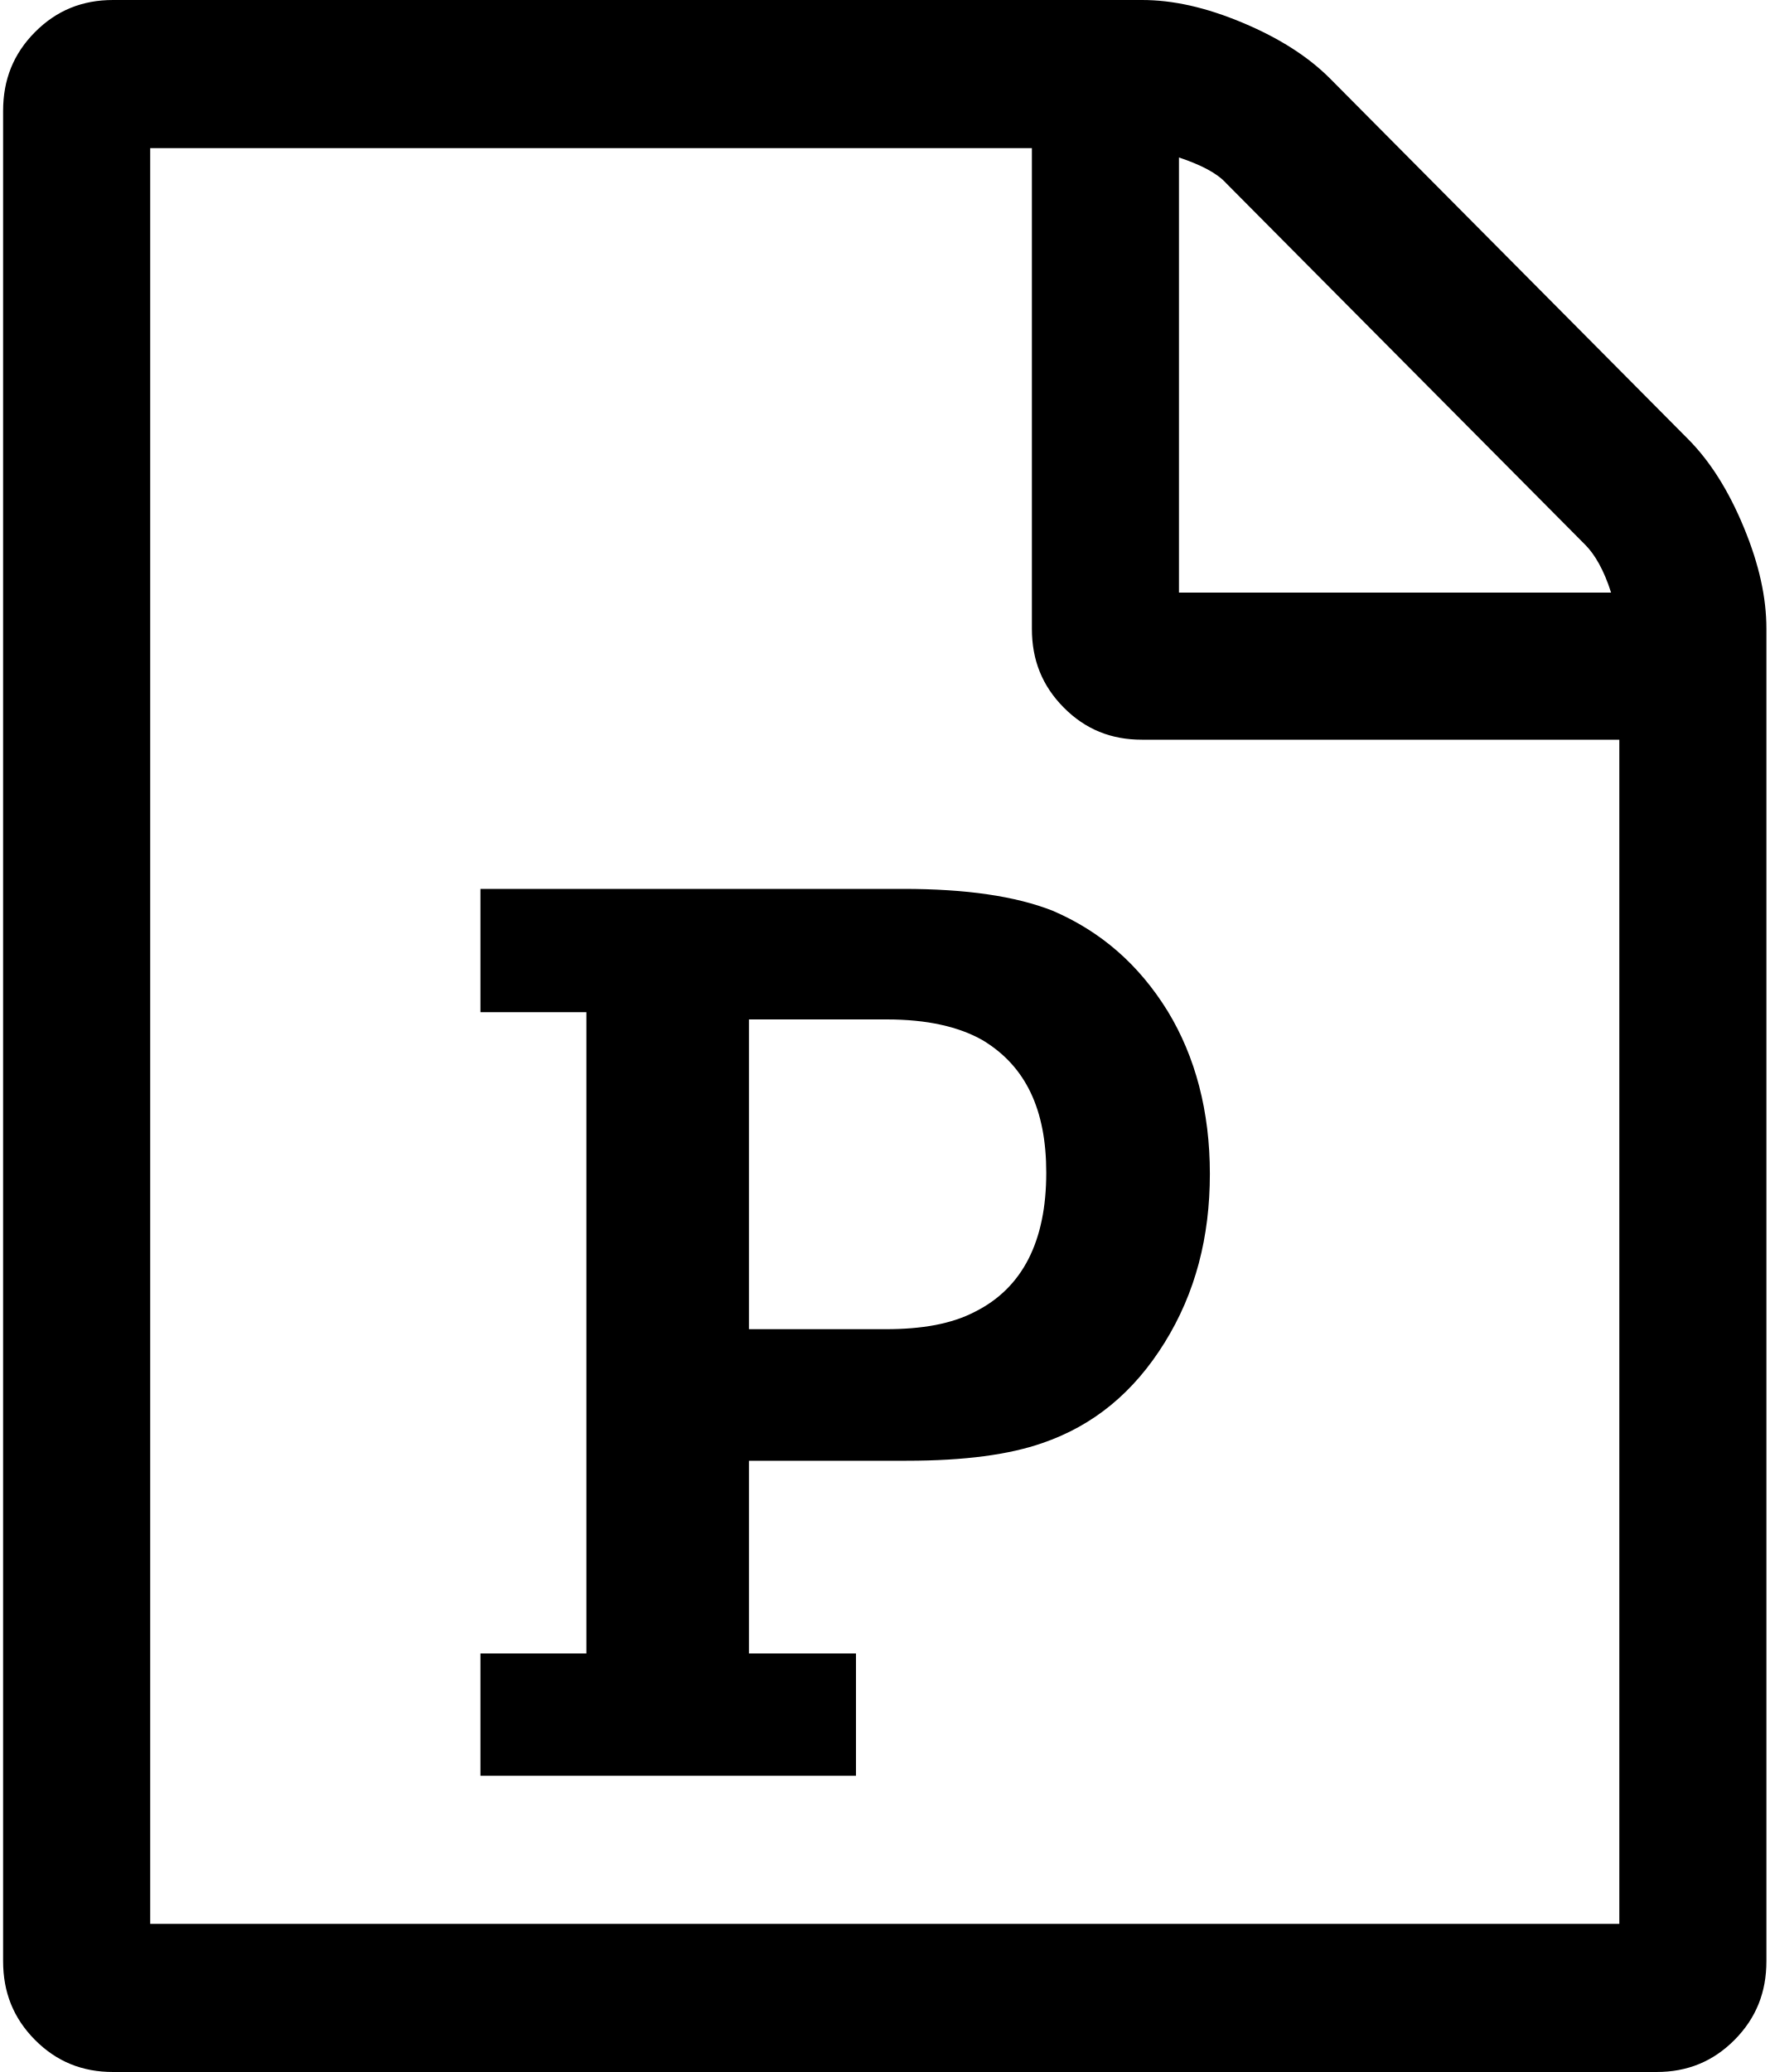
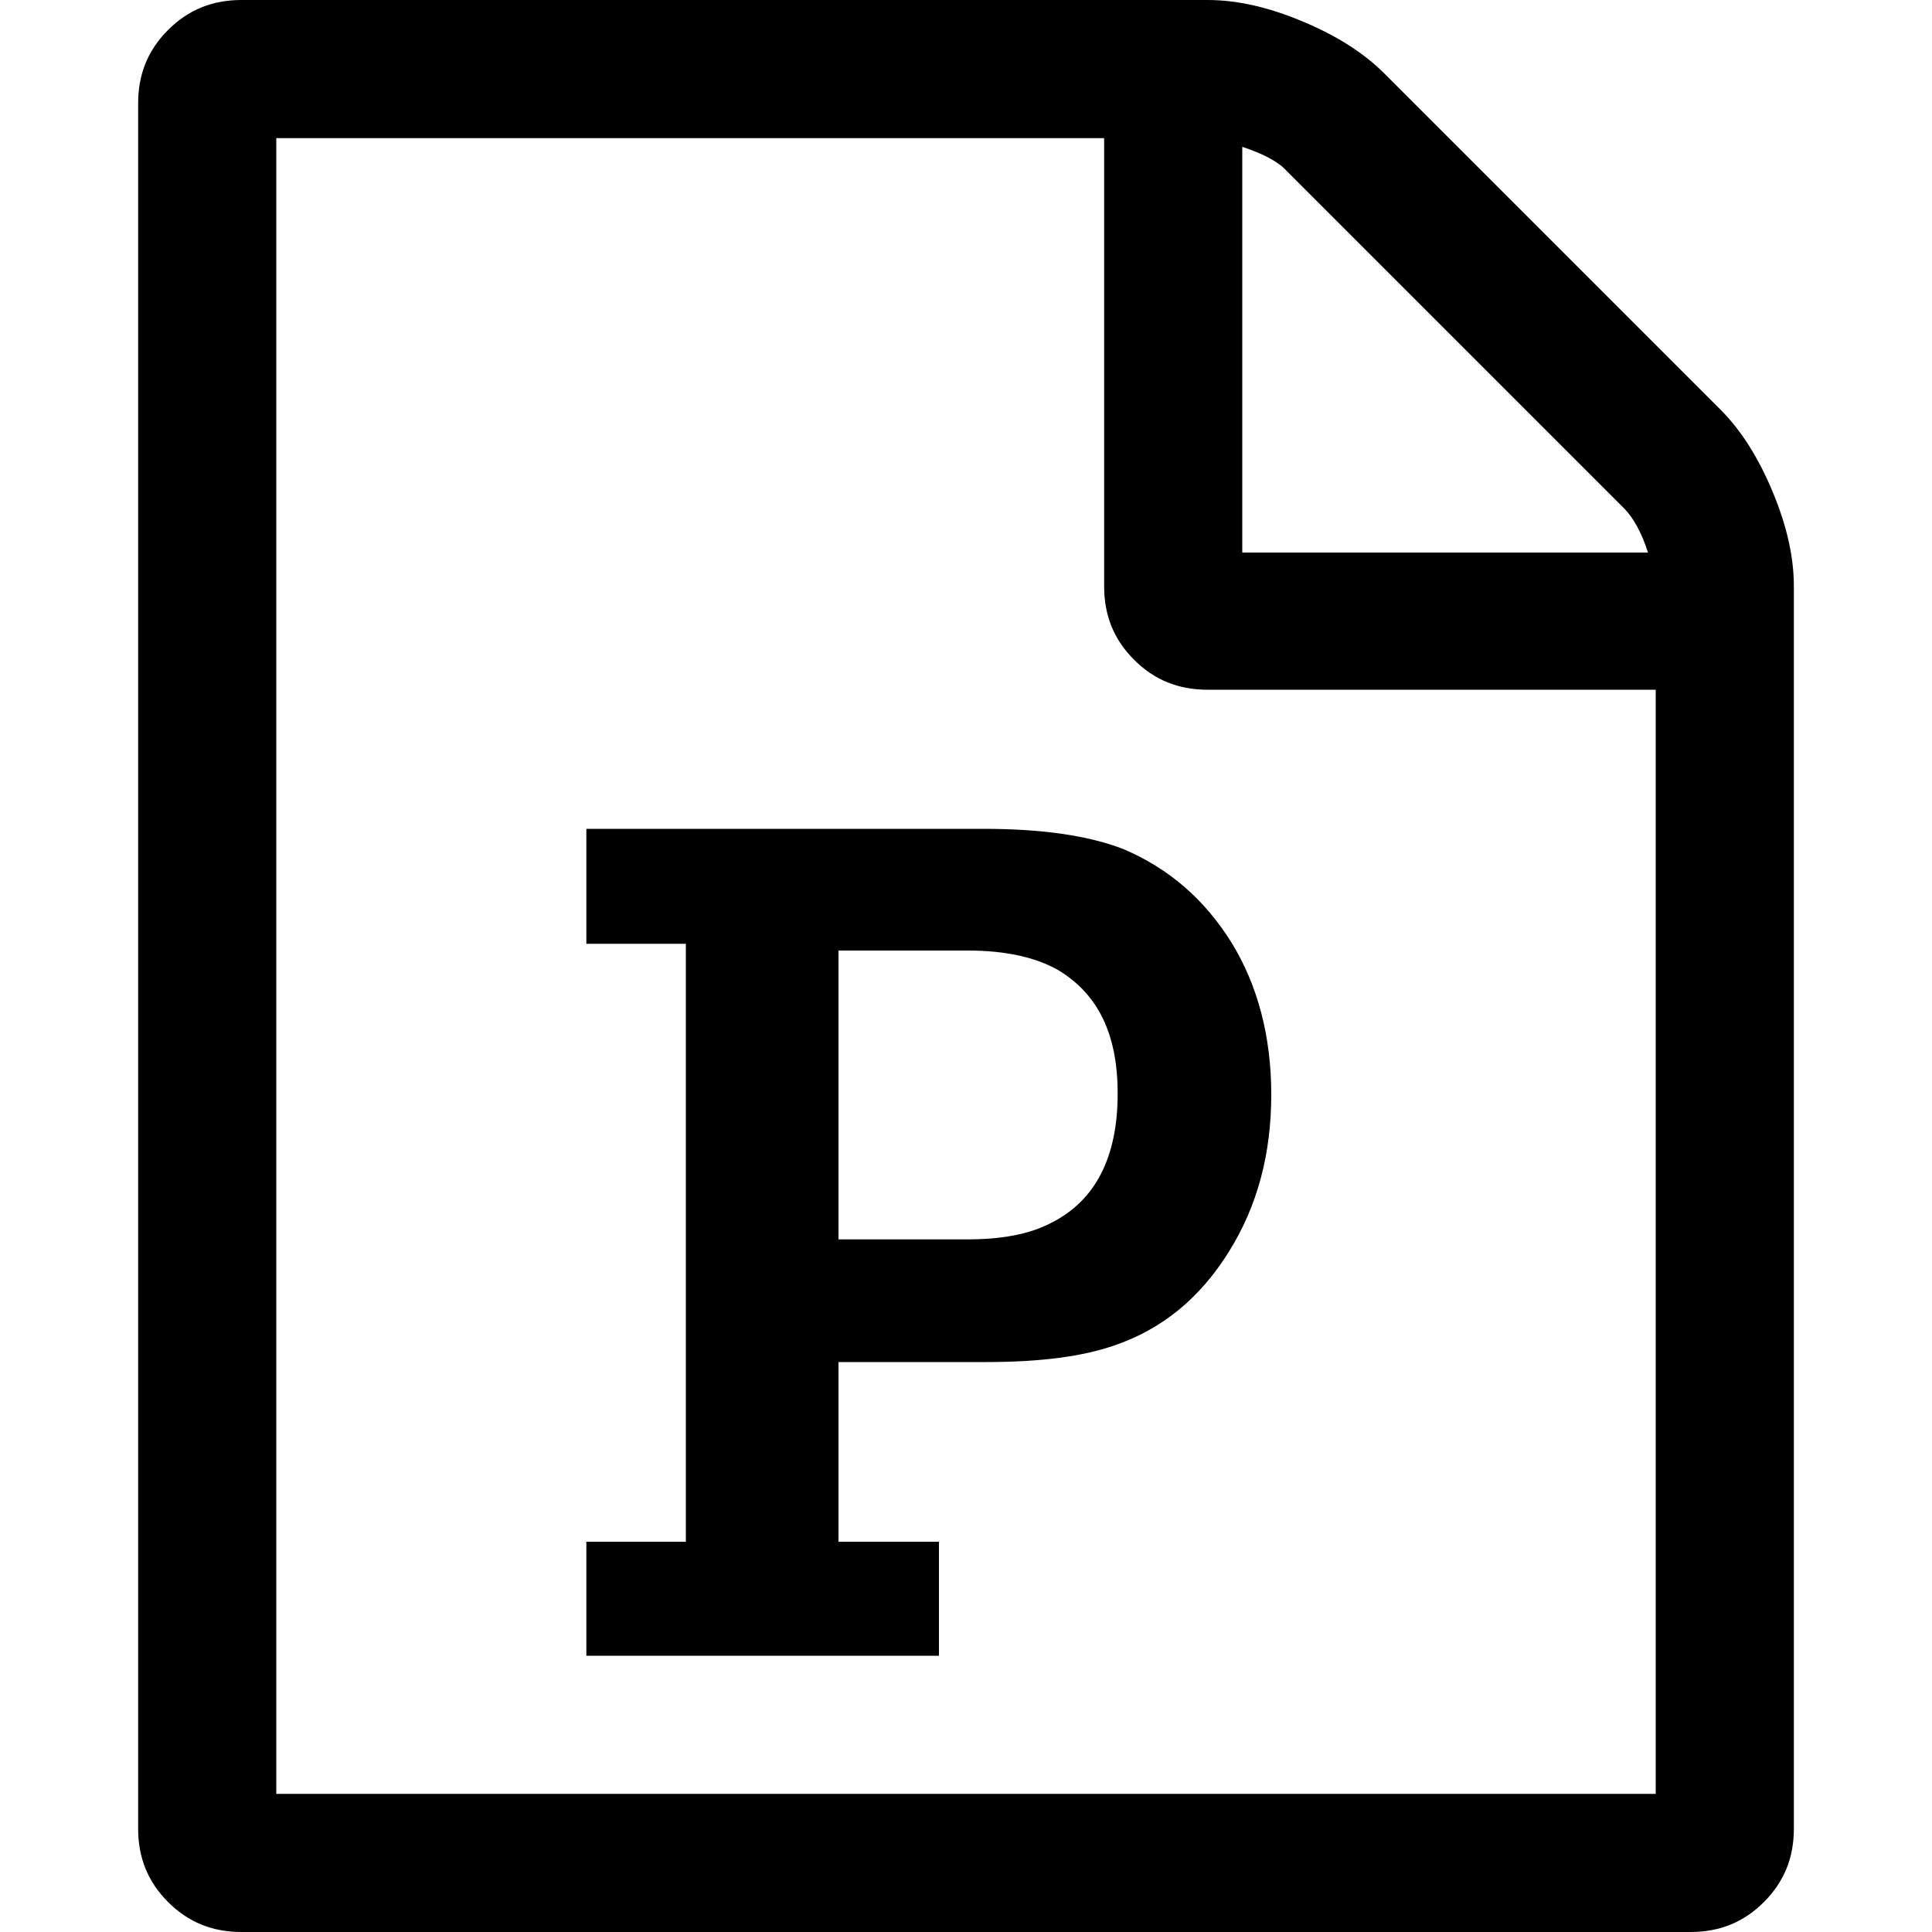
- <svg xmlns="http://www.w3.org/2000/svg" width="41px" height="48px" viewBox="0 0 41 48" version="1.1">
-   <defs />
-   <g id="Page-1" stroke="none" stroke-width="1" fill="none" fill-rule="evenodd">
-     <g id="file-powerpoint-o" fill="#000000" fill-rule="nonzero">
-       <path d="M39.117,10.176 C39.617,10.68 40.047,11.352 40.404,12.216 C40.762,13.08 40.928,13.848 40.928,14.568 L40.928,45.432 C40.928,46.152 40.69,46.752 40.19,47.256 C39.689,47.76 39.093,48 38.378,48 L2.622,48 C1.907,48 1.311,47.76 0.81,47.256 C0.31,46.752 0.072,46.152 0.072,45.432 L0.072,2.568 C0.072,1.848 0.31,1.248 0.81,0.744 C1.311,0.24 1.907,0 2.622,0 L26.459,0 C27.174,0 27.937,0.168 28.795,0.528 C29.653,0.888 30.321,1.32 30.822,1.824 L39.117,10.176 Z M27.317,3.648 L27.317,13.728 L37.329,13.728 C37.162,13.2 36.948,12.84 36.733,12.624 L28.414,4.248 C28.199,4.008 27.818,3.816 27.317,3.648 Z M37.52,44.568 L37.52,17.136 L26.459,17.136 C25.744,17.136 25.148,16.896 24.648,16.392 C24.147,15.888 23.909,15.288 23.909,14.568 L23.909,3.432 L3.48,3.432 L3.48,44.568 L37.52,44.568 Z M11.132,38.304 L11.132,41.136 L19.833,41.136 L19.833,38.304 L17.353,38.304 L17.353,33.84 L21.001,33.84 C22.359,33.84 23.384,33.696 24.147,33.432 C25.339,33.024 26.269,32.256 26.984,31.104 C27.699,29.952 28.033,28.656 28.033,27.192 C28.033,25.752 27.699,24.48 27.055,23.424 C26.388,22.344 25.506,21.576 24.385,21.096 C23.527,20.76 22.383,20.592 20.929,20.592 L11.132,20.592 L11.132,23.448 L13.587,23.448 L13.587,38.304 L11.132,38.304 Z M20.524,30.792 L17.353,30.792 L17.353,23.616 L20.548,23.616 C21.477,23.616 22.216,23.784 22.765,24.096 C23.766,24.696 24.242,25.704 24.242,27.168 C24.242,28.752 23.694,29.832 22.598,30.384 C22.049,30.672 21.358,30.792 20.524,30.792 Z" id="Shape" />
-     </g>
-   </g>
+ <svg xmlns="http://www.w3.org/2000/svg" version="1.1" id="Layer_1" x="0px" y="0px" viewBox="0 0 200 200" enable-background="new 0 0 200 200" xml:space="preserve">
+   <path d="M178.1,42.4c2.1,2.1,3.9,4.9,5.4,8.5c1.5,3.6,2.2,6.8,2.2,9.8v128.6c0,3-1,5.5-3.1,7.6S178,200,175,200H25  c-3,0-5.5-1-7.6-3.1s-3.1-4.6-3.1-7.6V10.7c0-3,1-5.5,3.1-7.6S22,0,25,0h100c3,0,6.2,0.7,9.8,2.2s6.4,3.3,8.5,5.4L178.1,42.4z   M128.6,15.2v42h42c-0.7-2.2-1.6-3.7-2.5-4.6l-34.9-34.9C132.3,16.7,130.7,15.9,128.6,15.2z M171.4,185.7V71.4H125  c-3,0-5.5-1-7.6-3.1s-3.1-4.6-3.1-7.6V14.3H28.6v171.4H171.4z M60.7,159.6v11.8h36.5v-11.8H86.8V141h15.3c5.7,0,10-0.6,13.2-1.7  c5-1.7,8.9-4.9,11.9-9.7s4.4-10.2,4.4-16.3c0-6-1.4-11.3-4.1-15.7c-2.8-4.5-6.5-7.7-11.2-9.7c-3.6-1.4-8.4-2.1-14.5-2.1H60.7v11.9  H71v61.9H60.7z M100.1,128.3H86.8V98.4h13.4c3.9,0,7,0.7,9.3,2c4.2,2.5,6.2,6.7,6.2,12.8c0,6.6-2.3,11.1-6.9,13.4  C106.5,127.8,103.6,128.3,100.1,128.3z" />
</svg>
